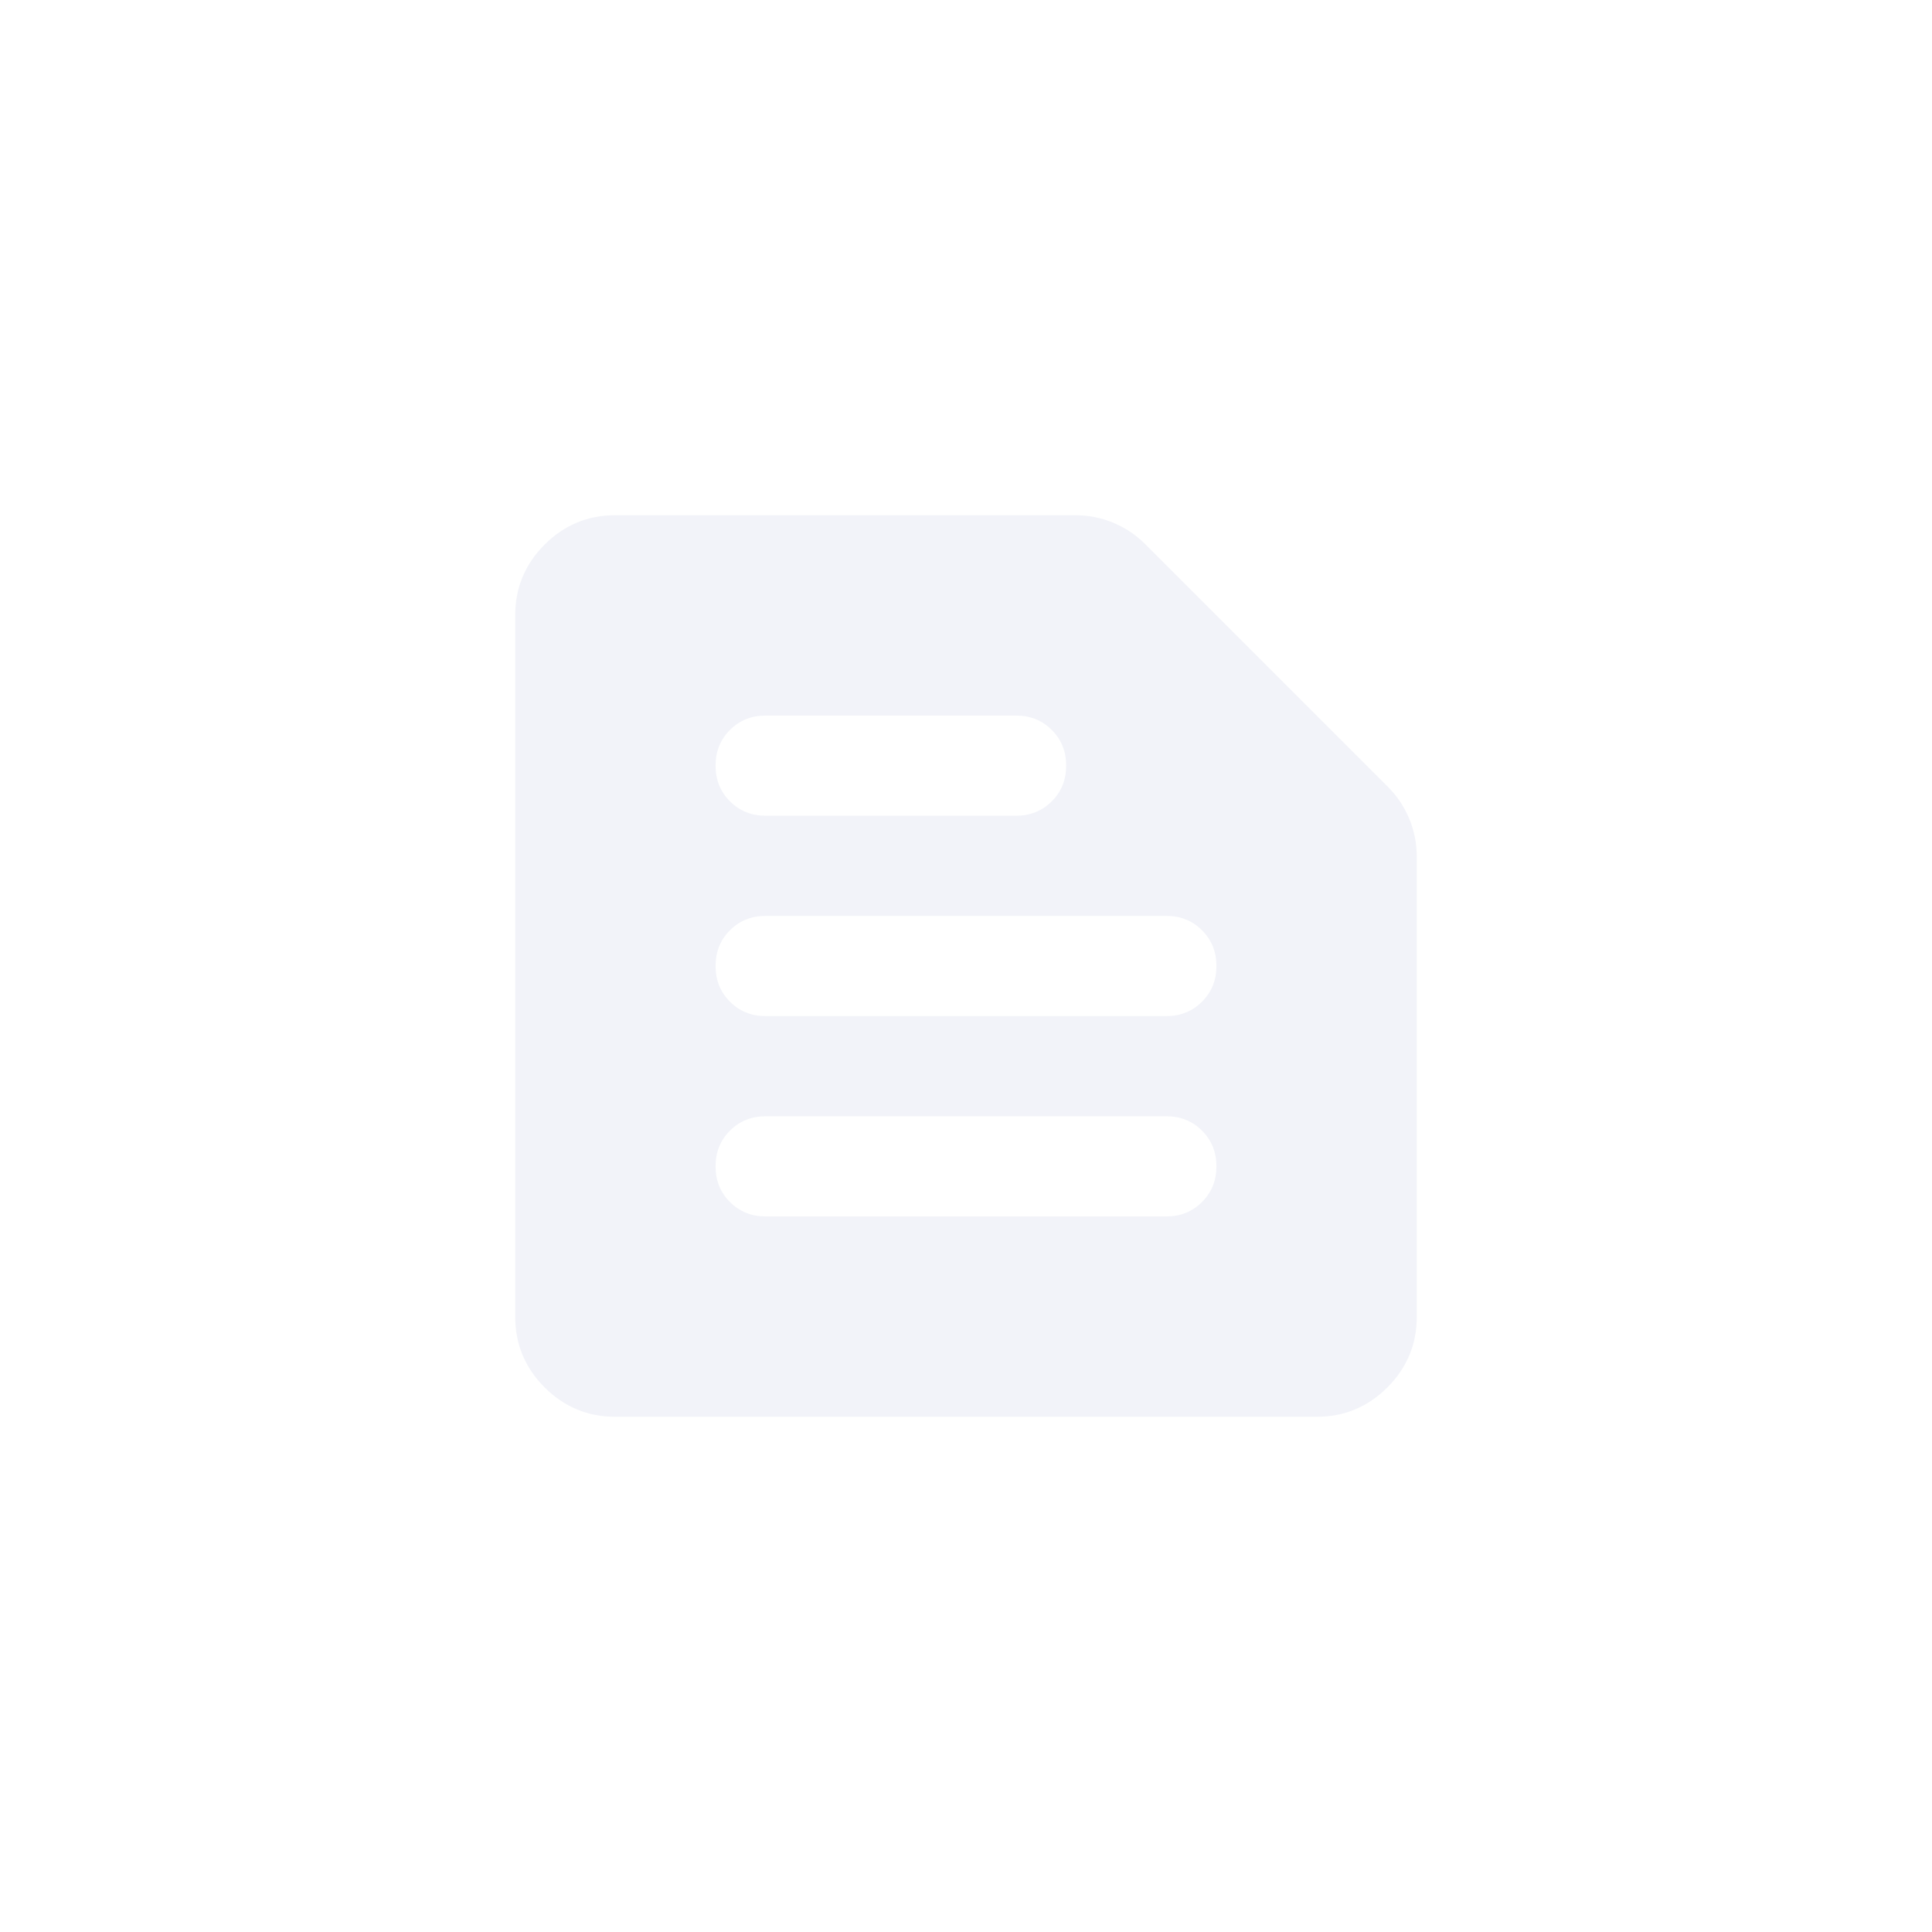
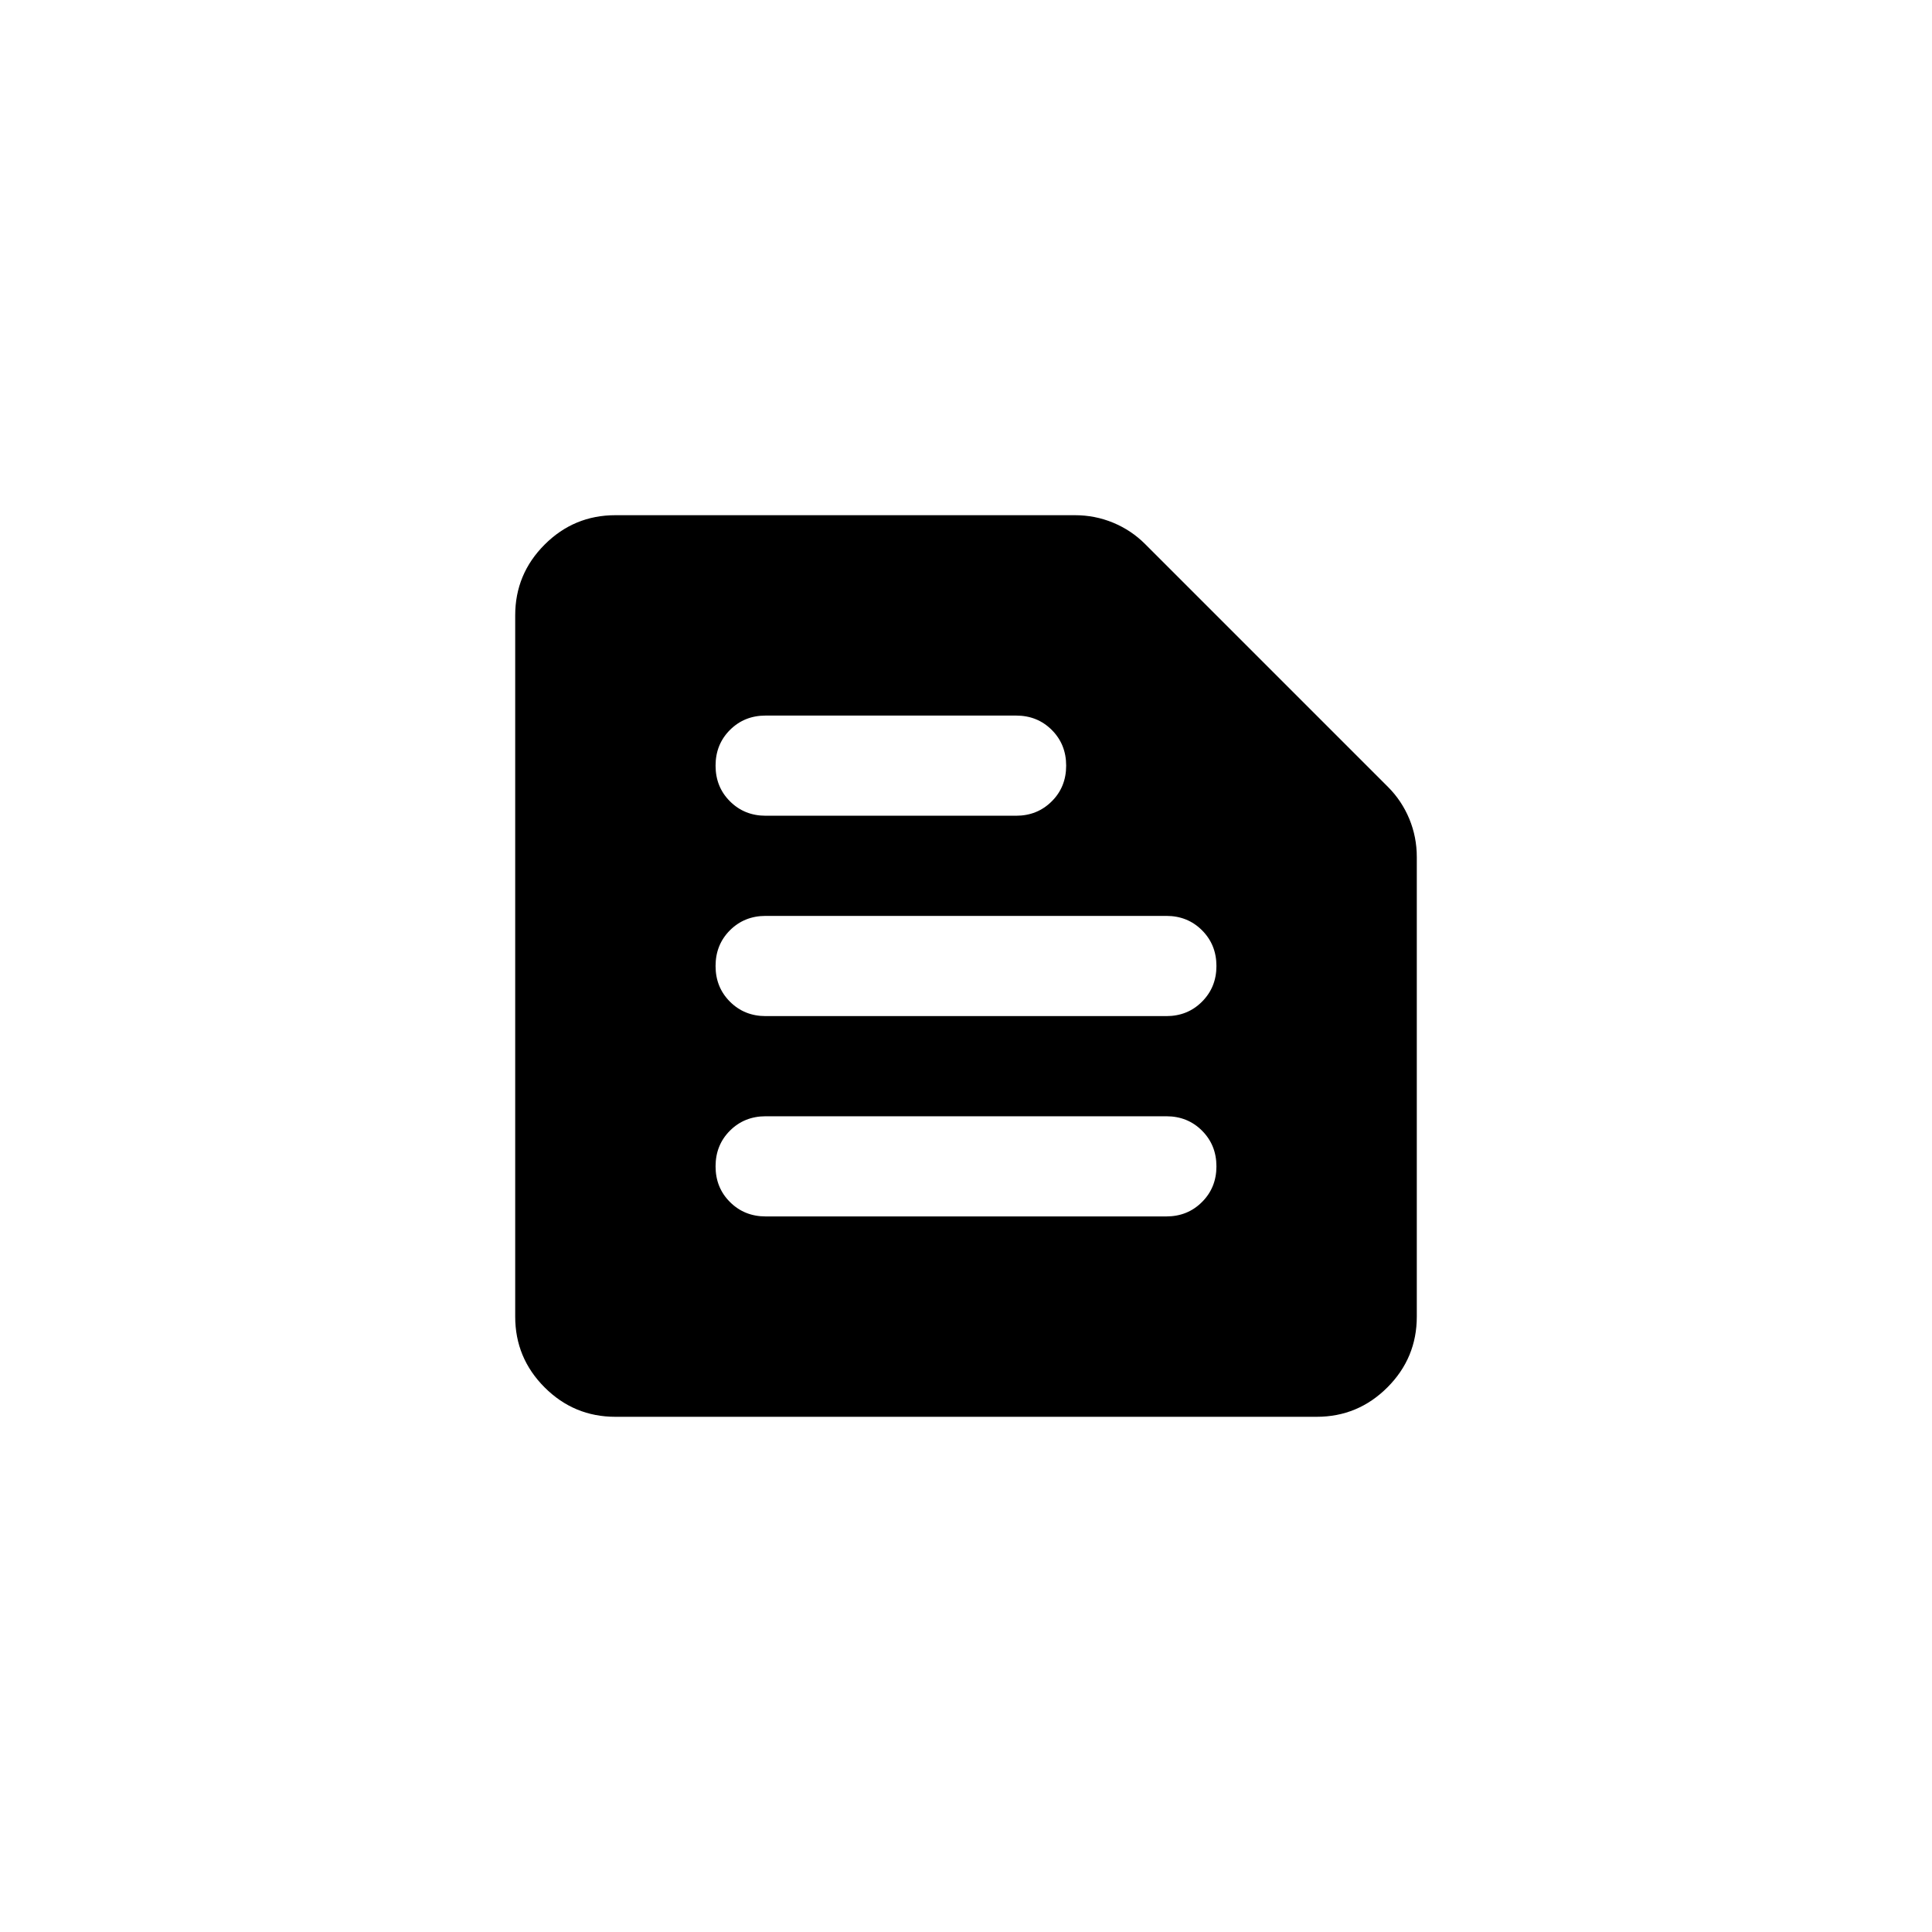
<svg xmlns="http://www.w3.org/2000/svg" width="45" height="45" viewBox="0 0 45 45" fill="none">
-   <path d="M14.333 33C13.692 33 13.142 32.772 12.685 32.315C12.228 31.858 12 31.308 12 30.667V14.333C12 13.692 12.228 13.142 12.685 12.685C13.142 12.228 13.692 12 14.333 12H25.038C25.349 12 25.645 12.058 25.928 12.175C26.209 12.292 26.457 12.457 26.671 12.671L32.329 18.329C32.543 18.543 32.708 18.791 32.825 19.072C32.942 19.355 33 19.651 33 19.962V30.667C33 31.308 32.772 31.858 32.315 32.315C31.858 32.772 31.308 33 30.667 33H14.333ZM17.833 28.333H27.167C27.497 28.333 27.774 28.221 27.997 27.997C28.221 27.774 28.333 27.497 28.333 27.167C28.333 26.836 28.221 26.559 27.997 26.335C27.774 26.112 27.497 26 27.167 26H17.833C17.503 26 17.226 26.112 17.002 26.335C16.778 26.559 16.667 26.836 16.667 27.167C16.667 27.497 16.778 27.774 17.002 27.997C17.226 28.221 17.503 28.333 17.833 28.333ZM17.833 23.667H27.167C27.497 23.667 27.774 23.555 27.997 23.331C28.221 23.107 28.333 22.831 28.333 22.5C28.333 22.169 28.221 21.892 27.997 21.668C27.774 21.445 27.497 21.333 27.167 21.333H17.833C17.503 21.333 17.226 21.445 17.002 21.668C16.778 21.892 16.667 22.169 16.667 22.5C16.667 22.831 16.778 23.107 17.002 23.331C17.226 23.555 17.503 23.667 17.833 23.667ZM17.833 19H23.667C23.997 19 24.274 18.888 24.498 18.664C24.722 18.441 24.833 18.164 24.833 17.833C24.833 17.503 24.722 17.226 24.498 17.002C24.274 16.778 23.997 16.667 23.667 16.667H17.833C17.503 16.667 17.226 16.778 17.002 17.002C16.778 17.226 16.667 17.503 16.667 17.833C16.667 18.164 16.778 18.441 17.002 18.664C17.226 18.888 17.503 19 17.833 19Z" fill="#F2F3F9" />
+   <path d="M14.333 33C13.692 33 13.142 32.772 12.685 32.315C12.228 31.858 12 31.308 12 30.667V14.333C12 13.692 12.228 13.142 12.685 12.685C13.142 12.228 13.692 12 14.333 12H25.038C25.349 12 25.645 12.058 25.928 12.175C26.209 12.292 26.457 12.457 26.671 12.671L32.329 18.329C32.543 18.543 32.708 18.791 32.825 19.072C32.942 19.355 33 19.651 33 19.962V30.667C33 31.308 32.772 31.858 32.315 32.315C31.858 32.772 31.308 33 30.667 33H14.333ZM17.833 28.333H27.167C27.497 28.333 27.774 28.221 27.997 27.997C28.221 27.774 28.333 27.497 28.333 27.167C28.333 26.836 28.221 26.559 27.997 26.335C27.774 26.112 27.497 26 27.167 26H17.833C17.503 26 17.226 26.112 17.002 26.335C16.778 26.559 16.667 26.836 16.667 27.167C16.667 27.497 16.778 27.774 17.002 27.997C17.226 28.221 17.503 28.333 17.833 28.333ZM17.833 23.667H27.167C27.497 23.667 27.774 23.555 27.997 23.331C28.221 23.107 28.333 22.831 28.333 22.5C28.333 22.169 28.221 21.892 27.997 21.668C27.774 21.445 27.497 21.333 27.167 21.333H17.833C17.503 21.333 17.226 21.445 17.002 21.668C16.778 21.892 16.667 22.169 16.667 22.5C16.667 22.831 16.778 23.107 17.002 23.331C17.226 23.555 17.503 23.667 17.833 23.667ZM17.833 19H23.667C23.997 19 24.274 18.888 24.498 18.664C24.722 18.441 24.833 18.164 24.833 17.833C24.833 17.503 24.722 17.226 24.498 17.002C24.274 16.778 23.997 16.667 23.667 16.667H17.833C17.503 16.667 17.226 16.778 17.002 17.002C16.778 17.226 16.667 17.503 16.667 17.833C16.667 18.164 16.778 18.441 17.002 18.664C17.226 18.888 17.503 19 17.833 19Z" fill="currentColor" />
</svg>
